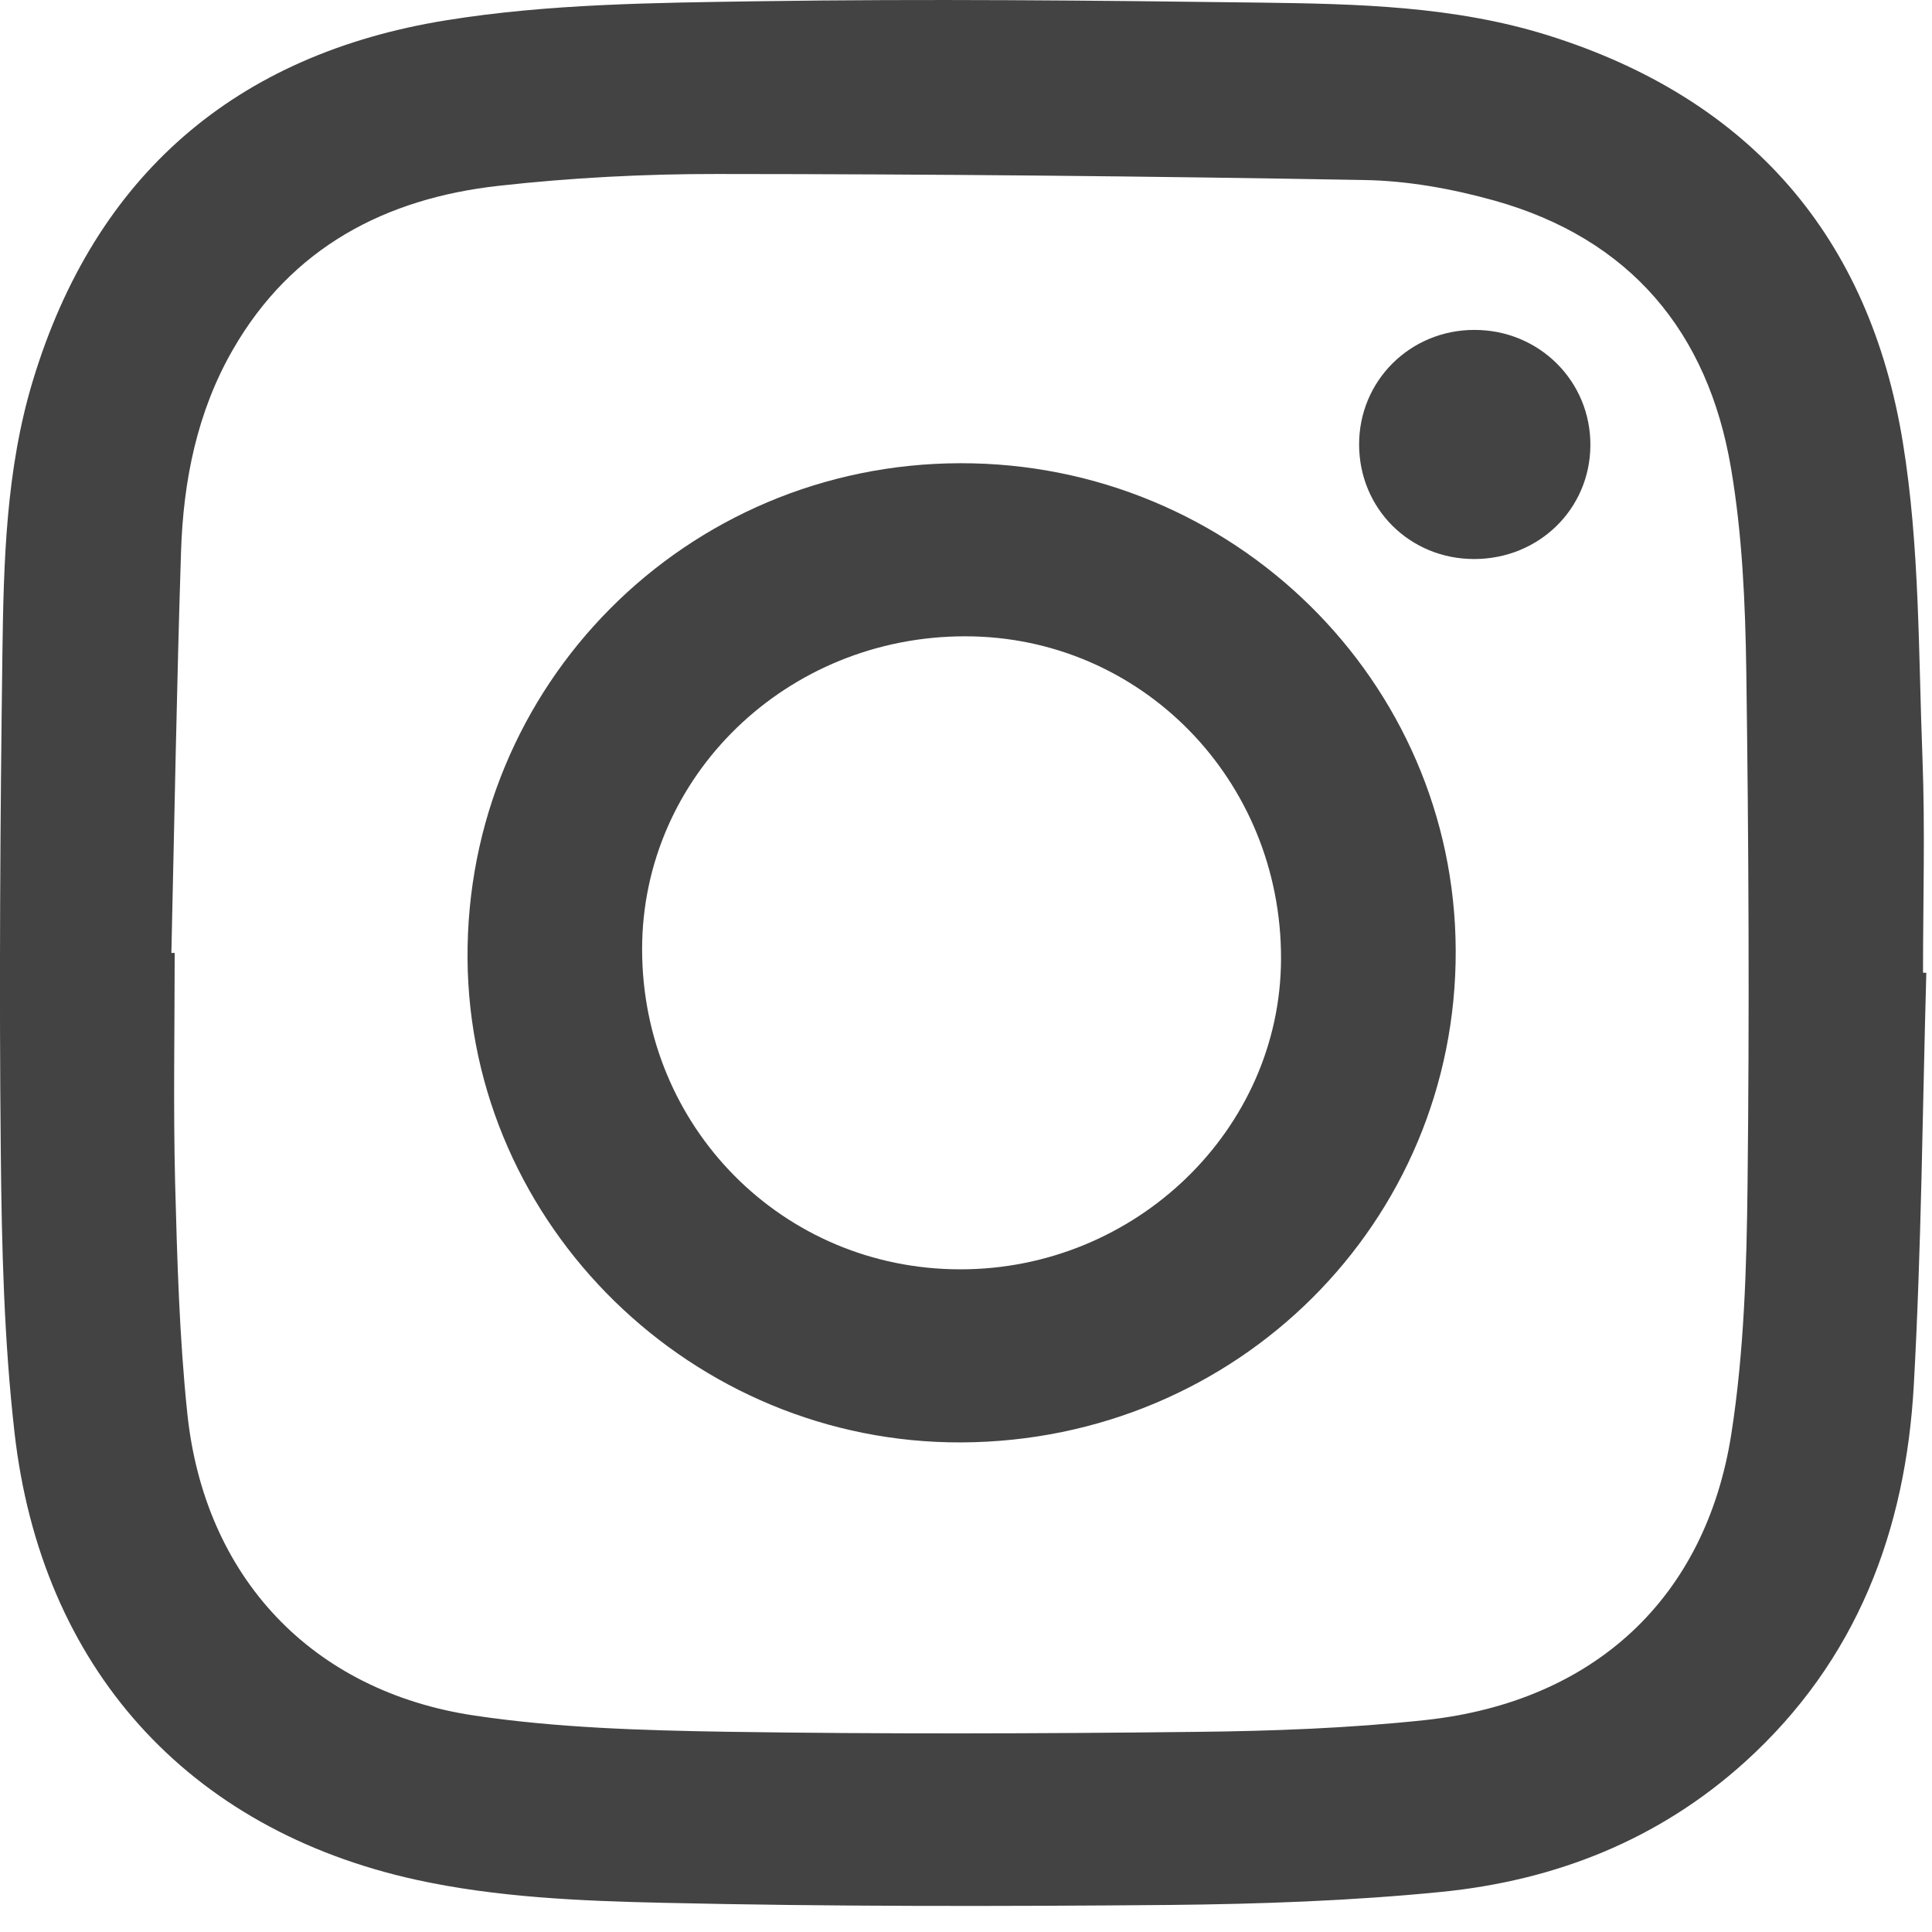
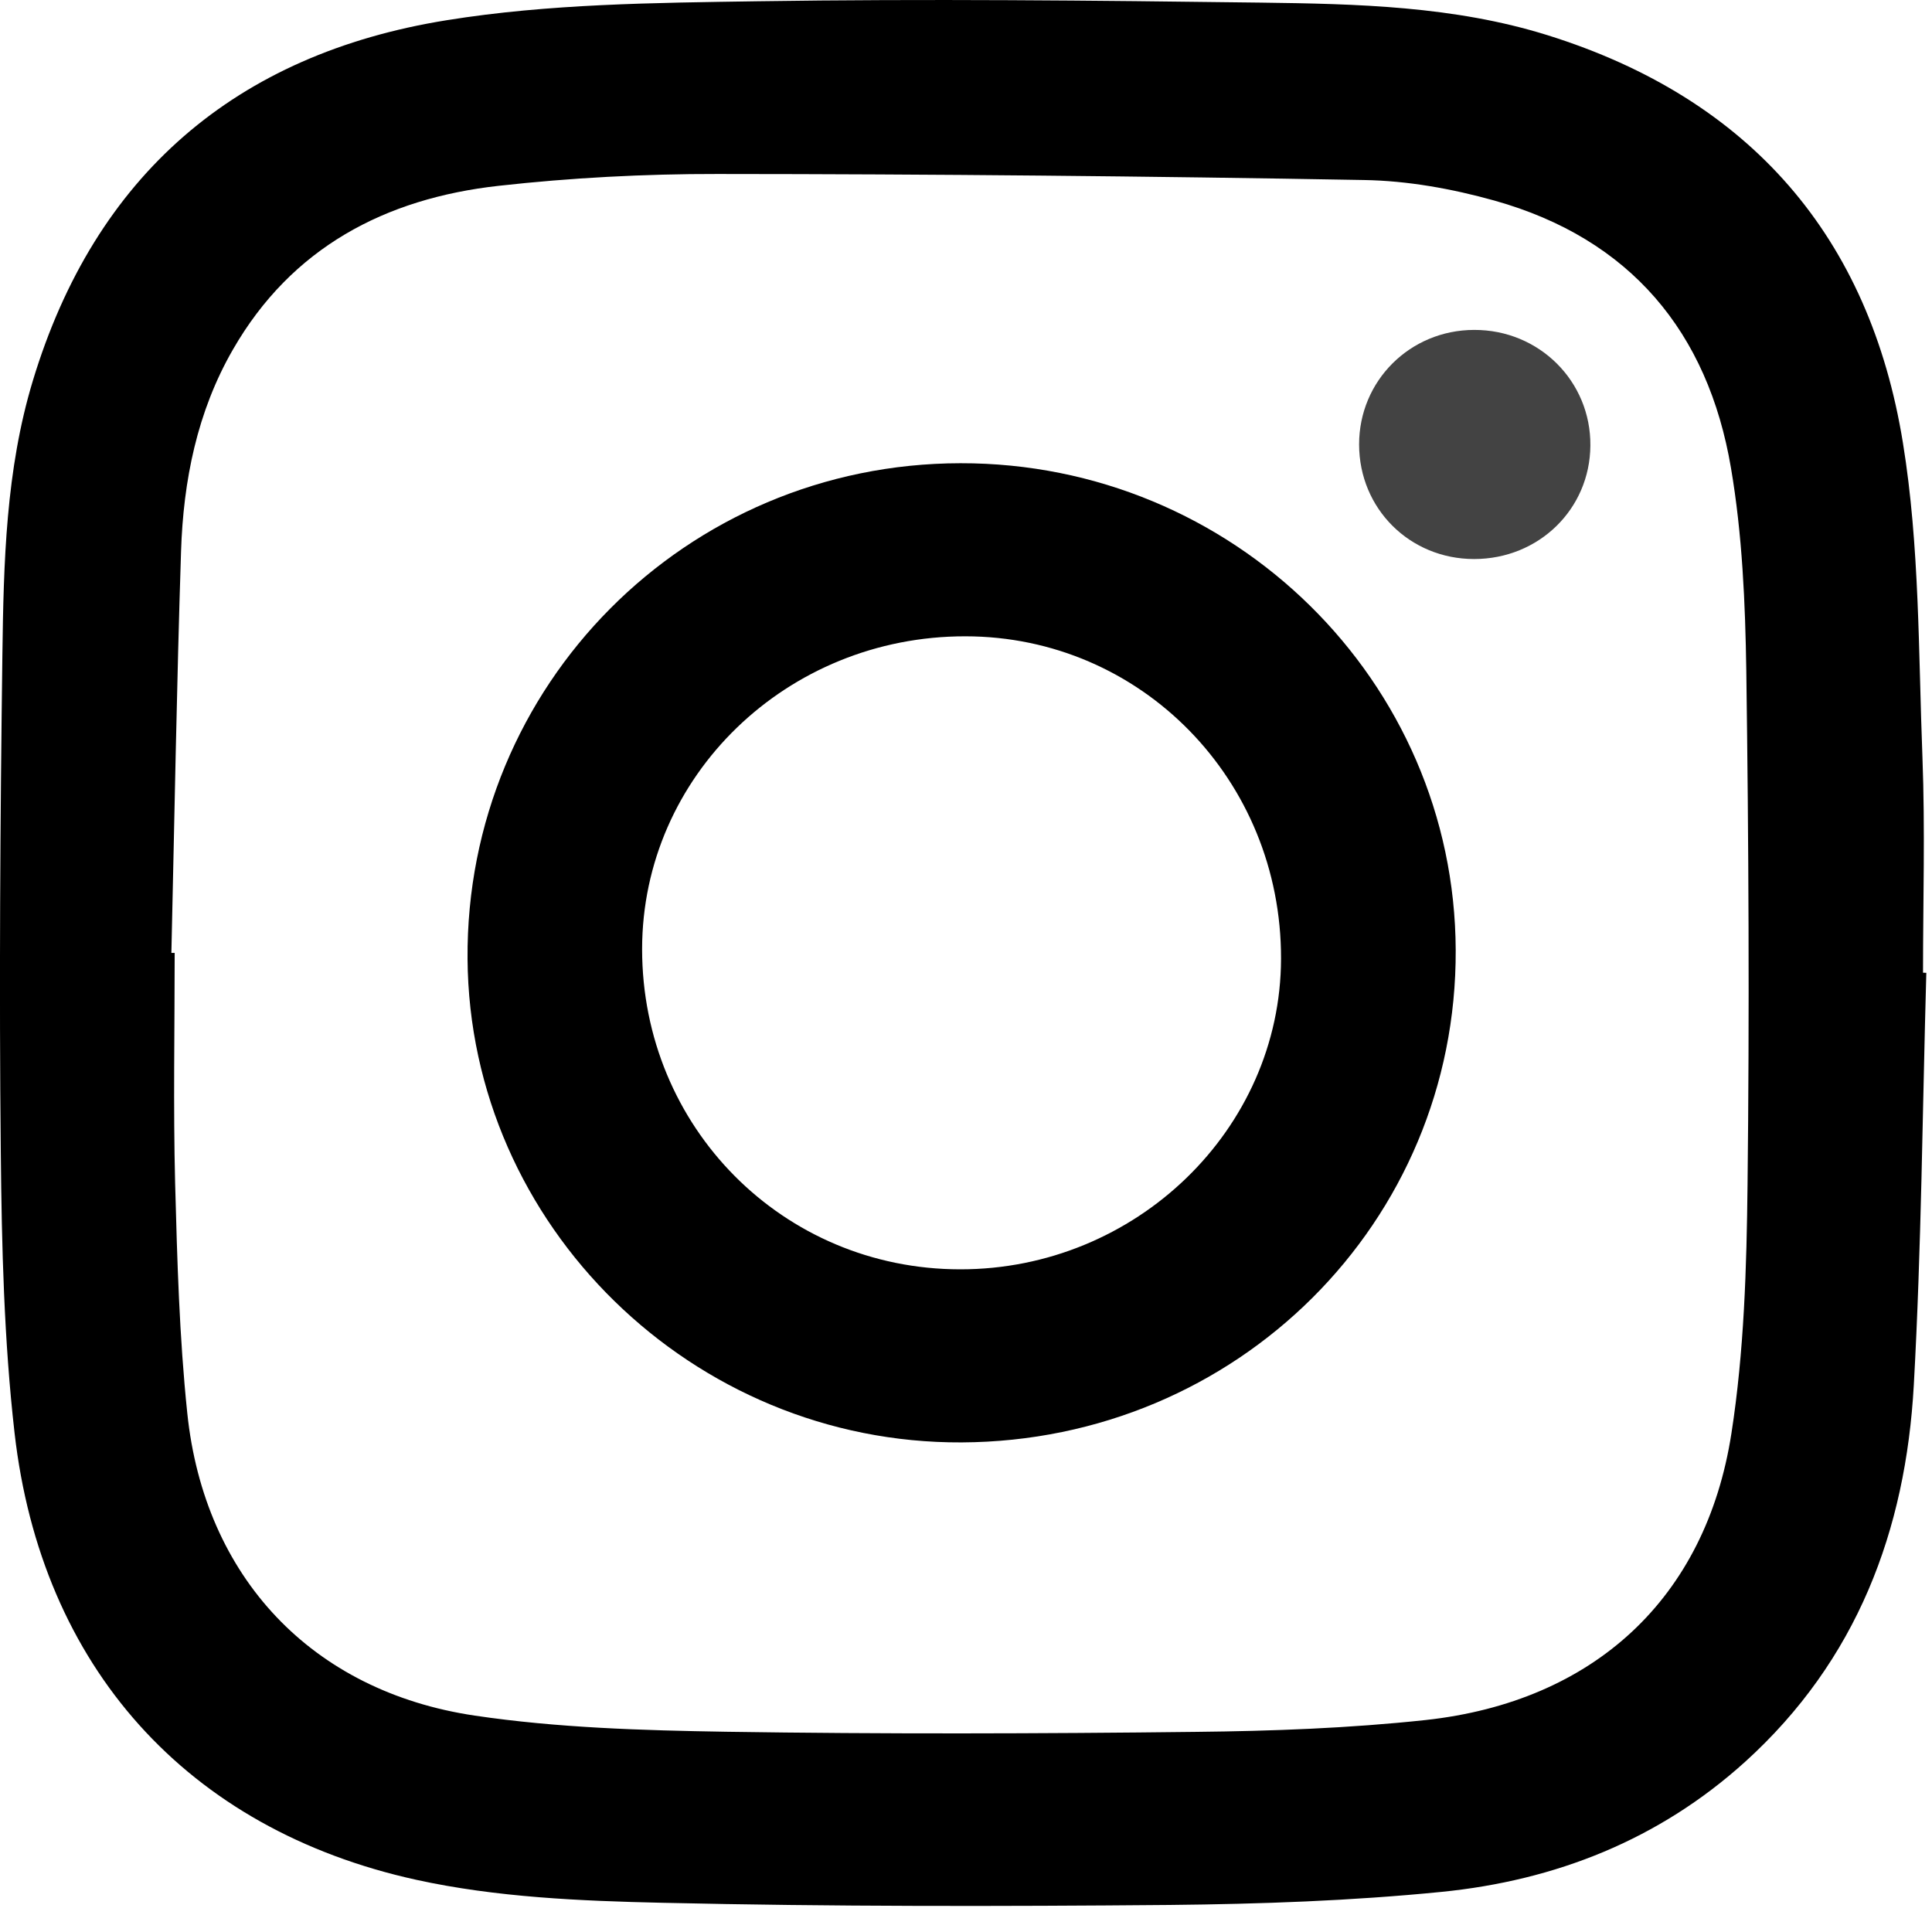
- <svg xmlns="http://www.w3.org/2000/svg" width="17" height="17" viewBox="0 0 17 17" fill="none">
-   <path d="M16.95 8.56C16.916 9.769 16.907 10.979 16.84 12.186C16.769 13.467 16.34 14.611 15.355 15.503C14.596 16.189 13.687 16.547 12.684 16.647C11.891 16.726 11.09 16.754 10.292 16.762C8.805 16.775 7.317 16.777 5.83 16.743C5.106 16.727 4.367 16.695 3.664 16.541C1.641 16.097 0.362 14.662 0.128 12.608C0.035 11.792 0.015 10.965 0.007 10.143C-0.008 8.682 0.002 7.22 0.021 5.759C0.032 4.949 0.051 4.136 0.289 3.35C0.836 1.543 2.074 0.476 3.93 0.178C4.829 0.033 5.754 0.025 6.668 0.011C8.142 -0.011 9.617 0.004 11.092 0.023C11.941 0.034 12.795 0.053 13.618 0.31C15.405 0.869 16.452 2.091 16.744 3.896C16.892 4.805 16.88 5.741 16.916 6.666C16.94 7.296 16.921 7.928 16.921 8.559C16.93 8.559 16.94 8.559 16.95 8.56ZM1.508 8.385C1.518 8.385 1.528 8.385 1.537 8.385C1.537 9.061 1.524 9.737 1.541 10.412C1.559 11.087 1.578 11.764 1.648 12.435C1.798 13.875 2.741 14.883 4.178 15.096C4.906 15.204 5.652 15.226 6.39 15.238C7.767 15.259 9.144 15.255 10.521 15.239C11.196 15.232 11.873 15.207 12.543 15.135C14.023 14.974 15.01 14.065 15.235 12.613C15.347 11.892 15.369 11.153 15.377 10.421C15.394 8.915 15.387 7.409 15.366 5.904C15.357 5.307 15.331 4.703 15.231 4.117C15.029 2.924 14.347 2.101 13.15 1.765C12.778 1.661 12.385 1.59 12 1.584C10.104 1.55 8.208 1.532 6.312 1.531C5.67 1.53 5.025 1.564 4.388 1.635C3.388 1.746 2.565 2.18 2.05 3.075C1.734 3.623 1.613 4.23 1.593 4.853C1.555 6.03 1.535 7.207 1.508 8.385Z" fill="#434343" />
-   <path d="M8.462 12.692C6.094 12.703 4.131 10.783 4.114 8.438C4.096 6.029 6.035 4.079 8.451 4.076C10.848 4.072 12.8 5.991 12.809 8.36C12.819 10.755 10.886 12.68 8.462 12.692ZM8.448 11.169C9.994 11.171 11.269 9.937 11.272 8.436C11.276 6.862 10.04 5.6 8.495 5.599C6.923 5.597 5.651 6.829 5.65 8.351C5.65 9.919 6.889 11.168 8.448 11.169Z" fill="#434343" />
+ <svg xmlns="http://www.w3.org/2000/svg" width="17" height="17" viewBox="0 0 17 17">
+   <path d="M16.95 8.56C16.916 9.769 16.907 10.979 16.84 12.186C16.769 13.467 16.34 14.611 15.355 15.503C14.596 16.189 13.687 16.547 12.684 16.647C11.891 16.726 11.09 16.754 10.292 16.762C8.805 16.775 7.317 16.777 5.83 16.743C5.106 16.727 4.367 16.695 3.664 16.541C1.641 16.097 0.362 14.662 0.128 12.608C0.035 11.792 0.015 10.965 0.007 10.143C-0.008 8.682 0.002 7.22 0.021 5.759C0.032 4.949 0.051 4.136 0.289 3.35C0.836 1.543 2.074 0.476 3.93 0.178C4.829 0.033 5.754 0.025 6.668 0.011C8.142 -0.011 9.617 0.004 11.092 0.023C11.941 0.034 12.795 0.053 13.618 0.31C15.405 0.869 16.452 2.091 16.744 3.896C16.892 4.805 16.88 5.741 16.916 6.666C16.94 7.296 16.921 7.928 16.921 8.559C16.93 8.559 16.94 8.559 16.95 8.56ZM1.508 8.385C1.518 8.385 1.528 8.385 1.537 8.385C1.537 9.061 1.524 9.737 1.541 10.412C1.559 11.087 1.578 11.764 1.648 12.435C1.798 13.875 2.741 14.883 4.178 15.096C4.906 15.204 5.652 15.226 6.39 15.238C7.767 15.259 9.144 15.255 10.521 15.239C11.196 15.232 11.873 15.207 12.543 15.135C14.023 14.974 15.01 14.065 15.235 12.613C15.347 11.892 15.369 11.153 15.377 10.421C15.394 8.915 15.387 7.409 15.366 5.904C15.357 5.307 15.331 4.703 15.231 4.117C15.029 2.924 14.347 2.101 13.15 1.765C12.778 1.661 12.385 1.59 12 1.584C10.104 1.55 8.208 1.532 6.312 1.531C5.67 1.53 5.025 1.564 4.388 1.635C3.388 1.746 2.565 2.18 2.05 3.075C1.734 3.623 1.613 4.23 1.593 4.853C1.555 6.03 1.535 7.207 1.508 8.385Z" />
+   <path d="M8.462 12.692C6.094 12.703 4.131 10.783 4.114 8.438C4.096 6.029 6.035 4.079 8.451 4.076C10.848 4.072 12.8 5.991 12.809 8.36C12.819 10.755 10.886 12.68 8.462 12.692ZM8.448 11.169C9.994 11.171 11.269 9.937 11.272 8.436C11.276 6.862 10.04 5.6 8.495 5.599C6.923 5.597 5.651 6.829 5.65 8.351C5.65 9.919 6.889 11.168 8.448 11.169Z" />
  <path d="M12.971 4.919C12.405 4.919 11.96 4.476 11.959 3.912C11.958 3.352 12.406 2.904 12.971 2.903C13.543 2.901 13.999 3.355 13.994 3.921C13.99 4.48 13.54 4.919 12.971 4.919Z" fill="#434343" />
</svg>
